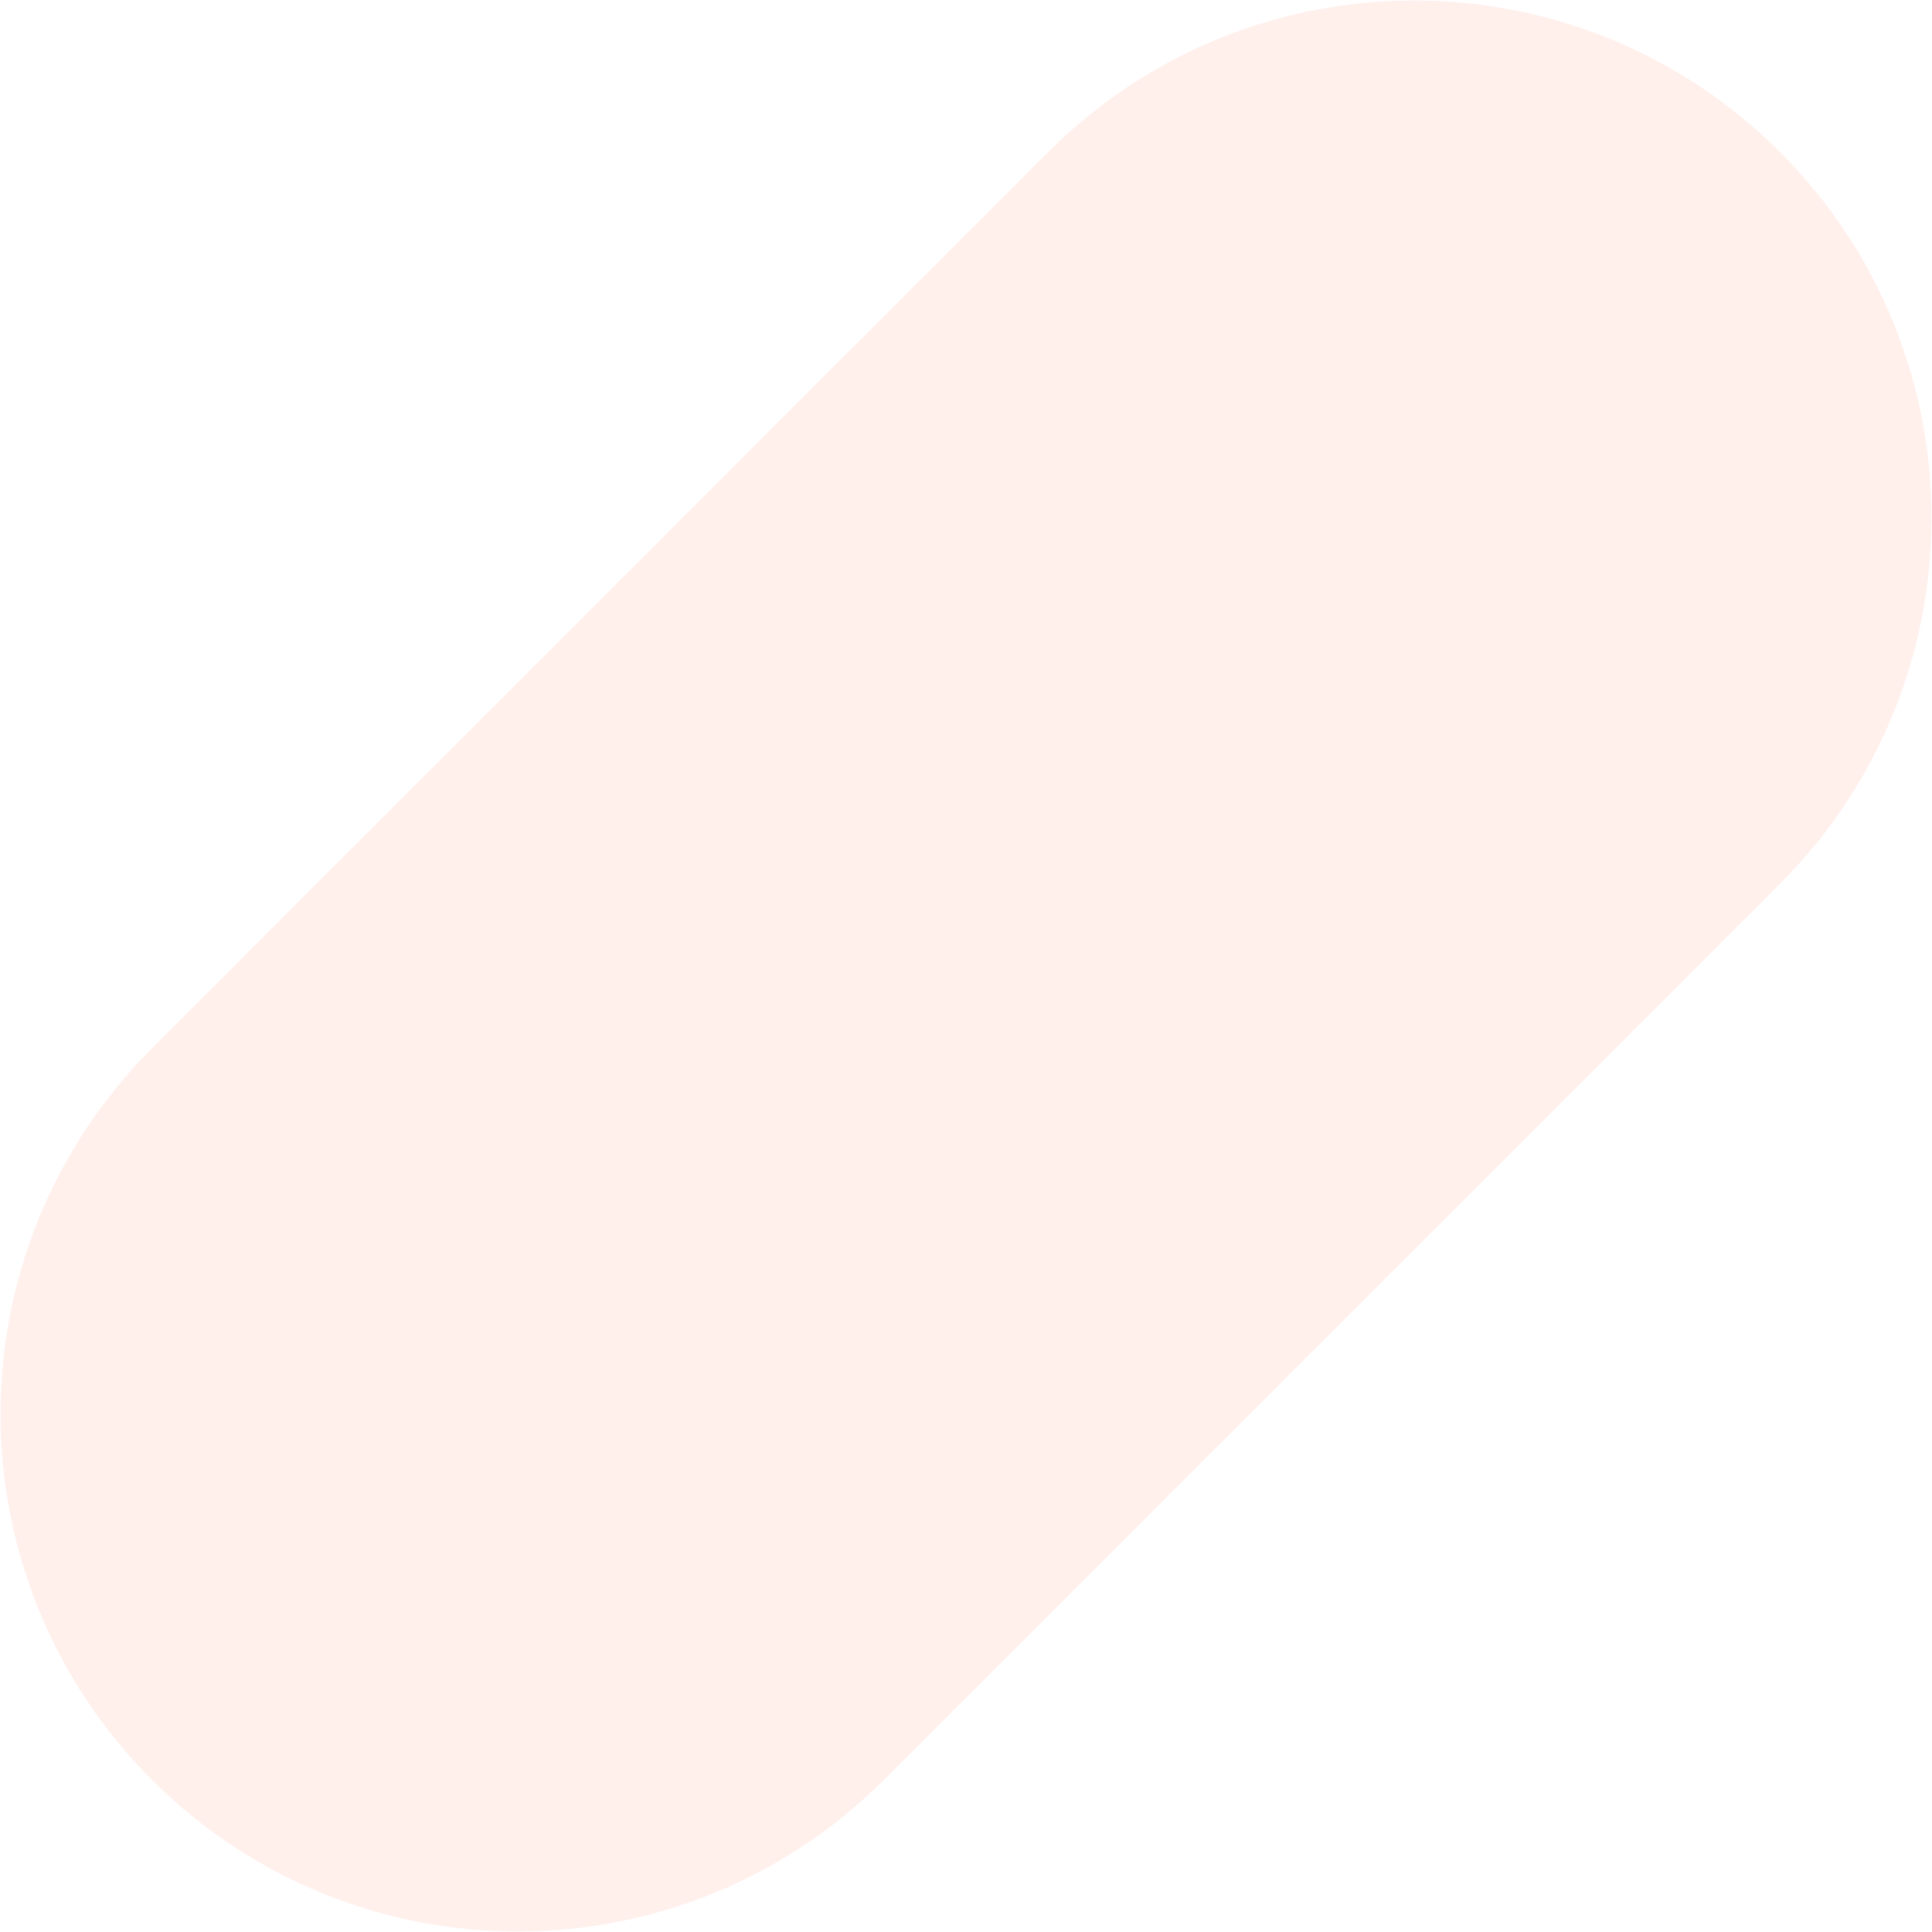
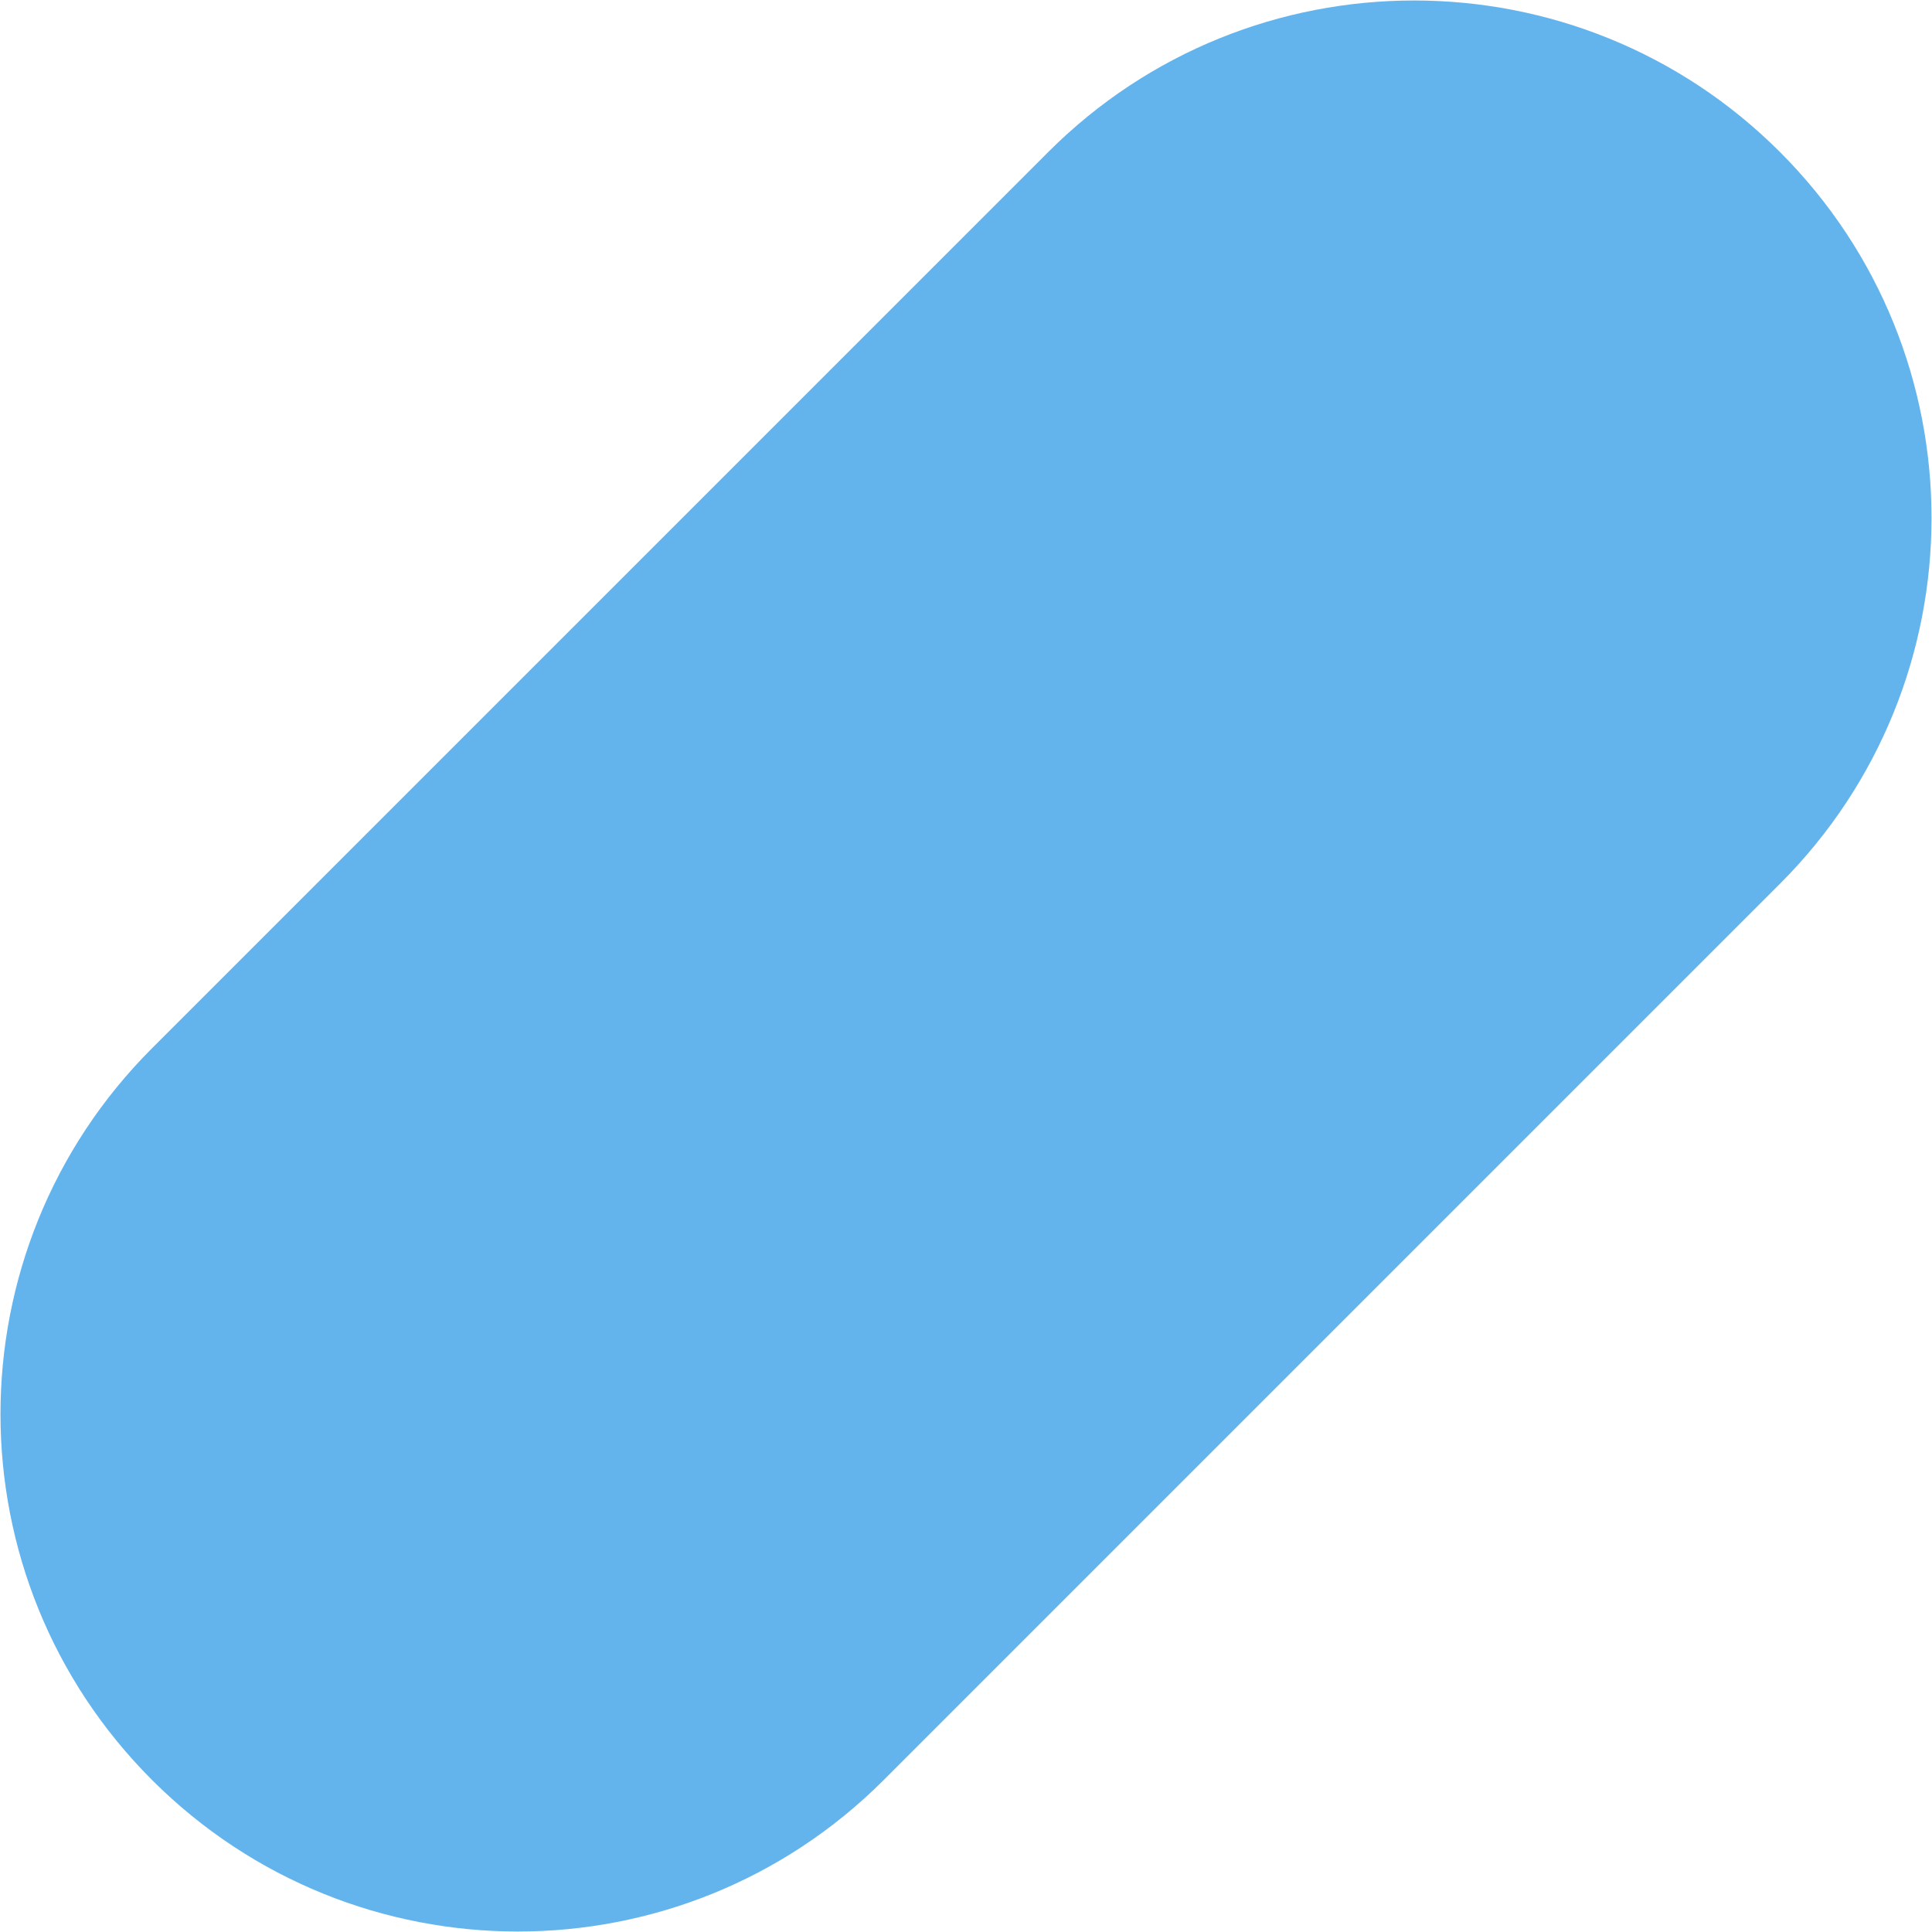
<svg xmlns="http://www.w3.org/2000/svg" width="814" height="814">
-   <rect width="436" height="970" x="774" y="-62" fill="#FFF0EC" fill-rule="evenodd" rx="218" transform="rotate(45 718.814 -291.157)" />
+   <rect width="436" height="970" x="774" y="-62" fill="#63B3ED" fill-rule="evenodd" rx="218" transform="rotate(45 718.814 -291.157)" />
</svg>
